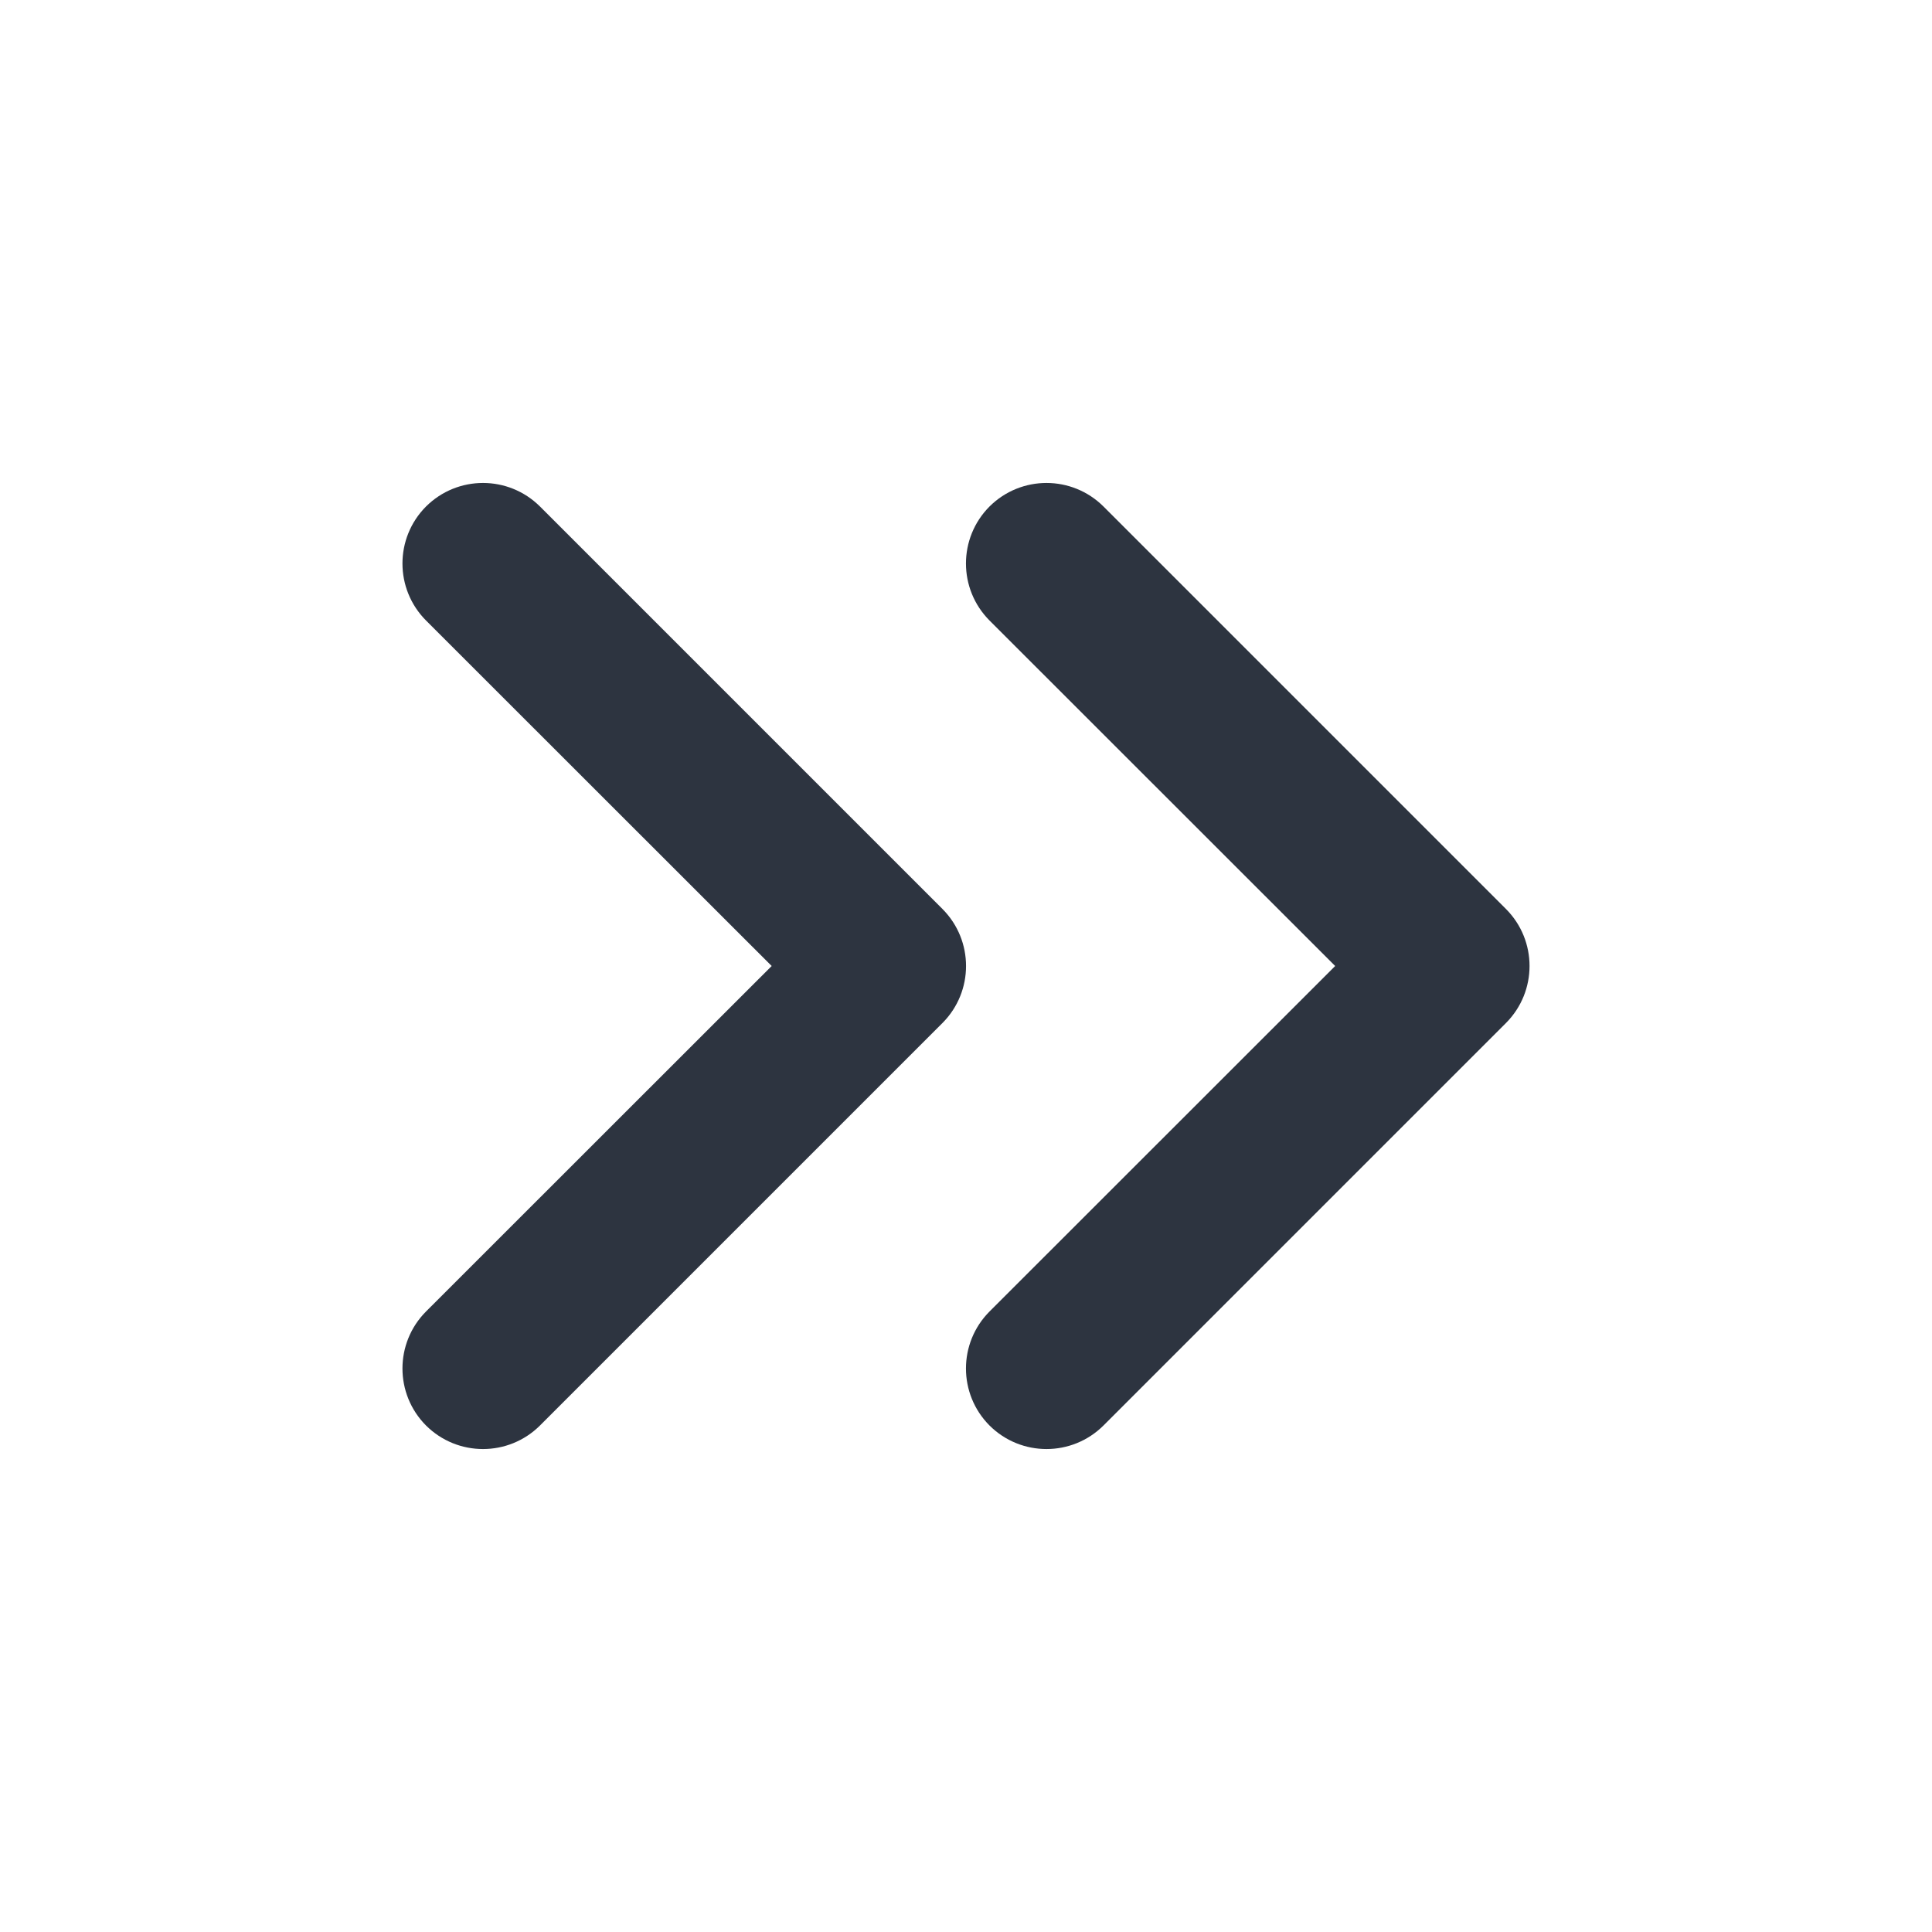
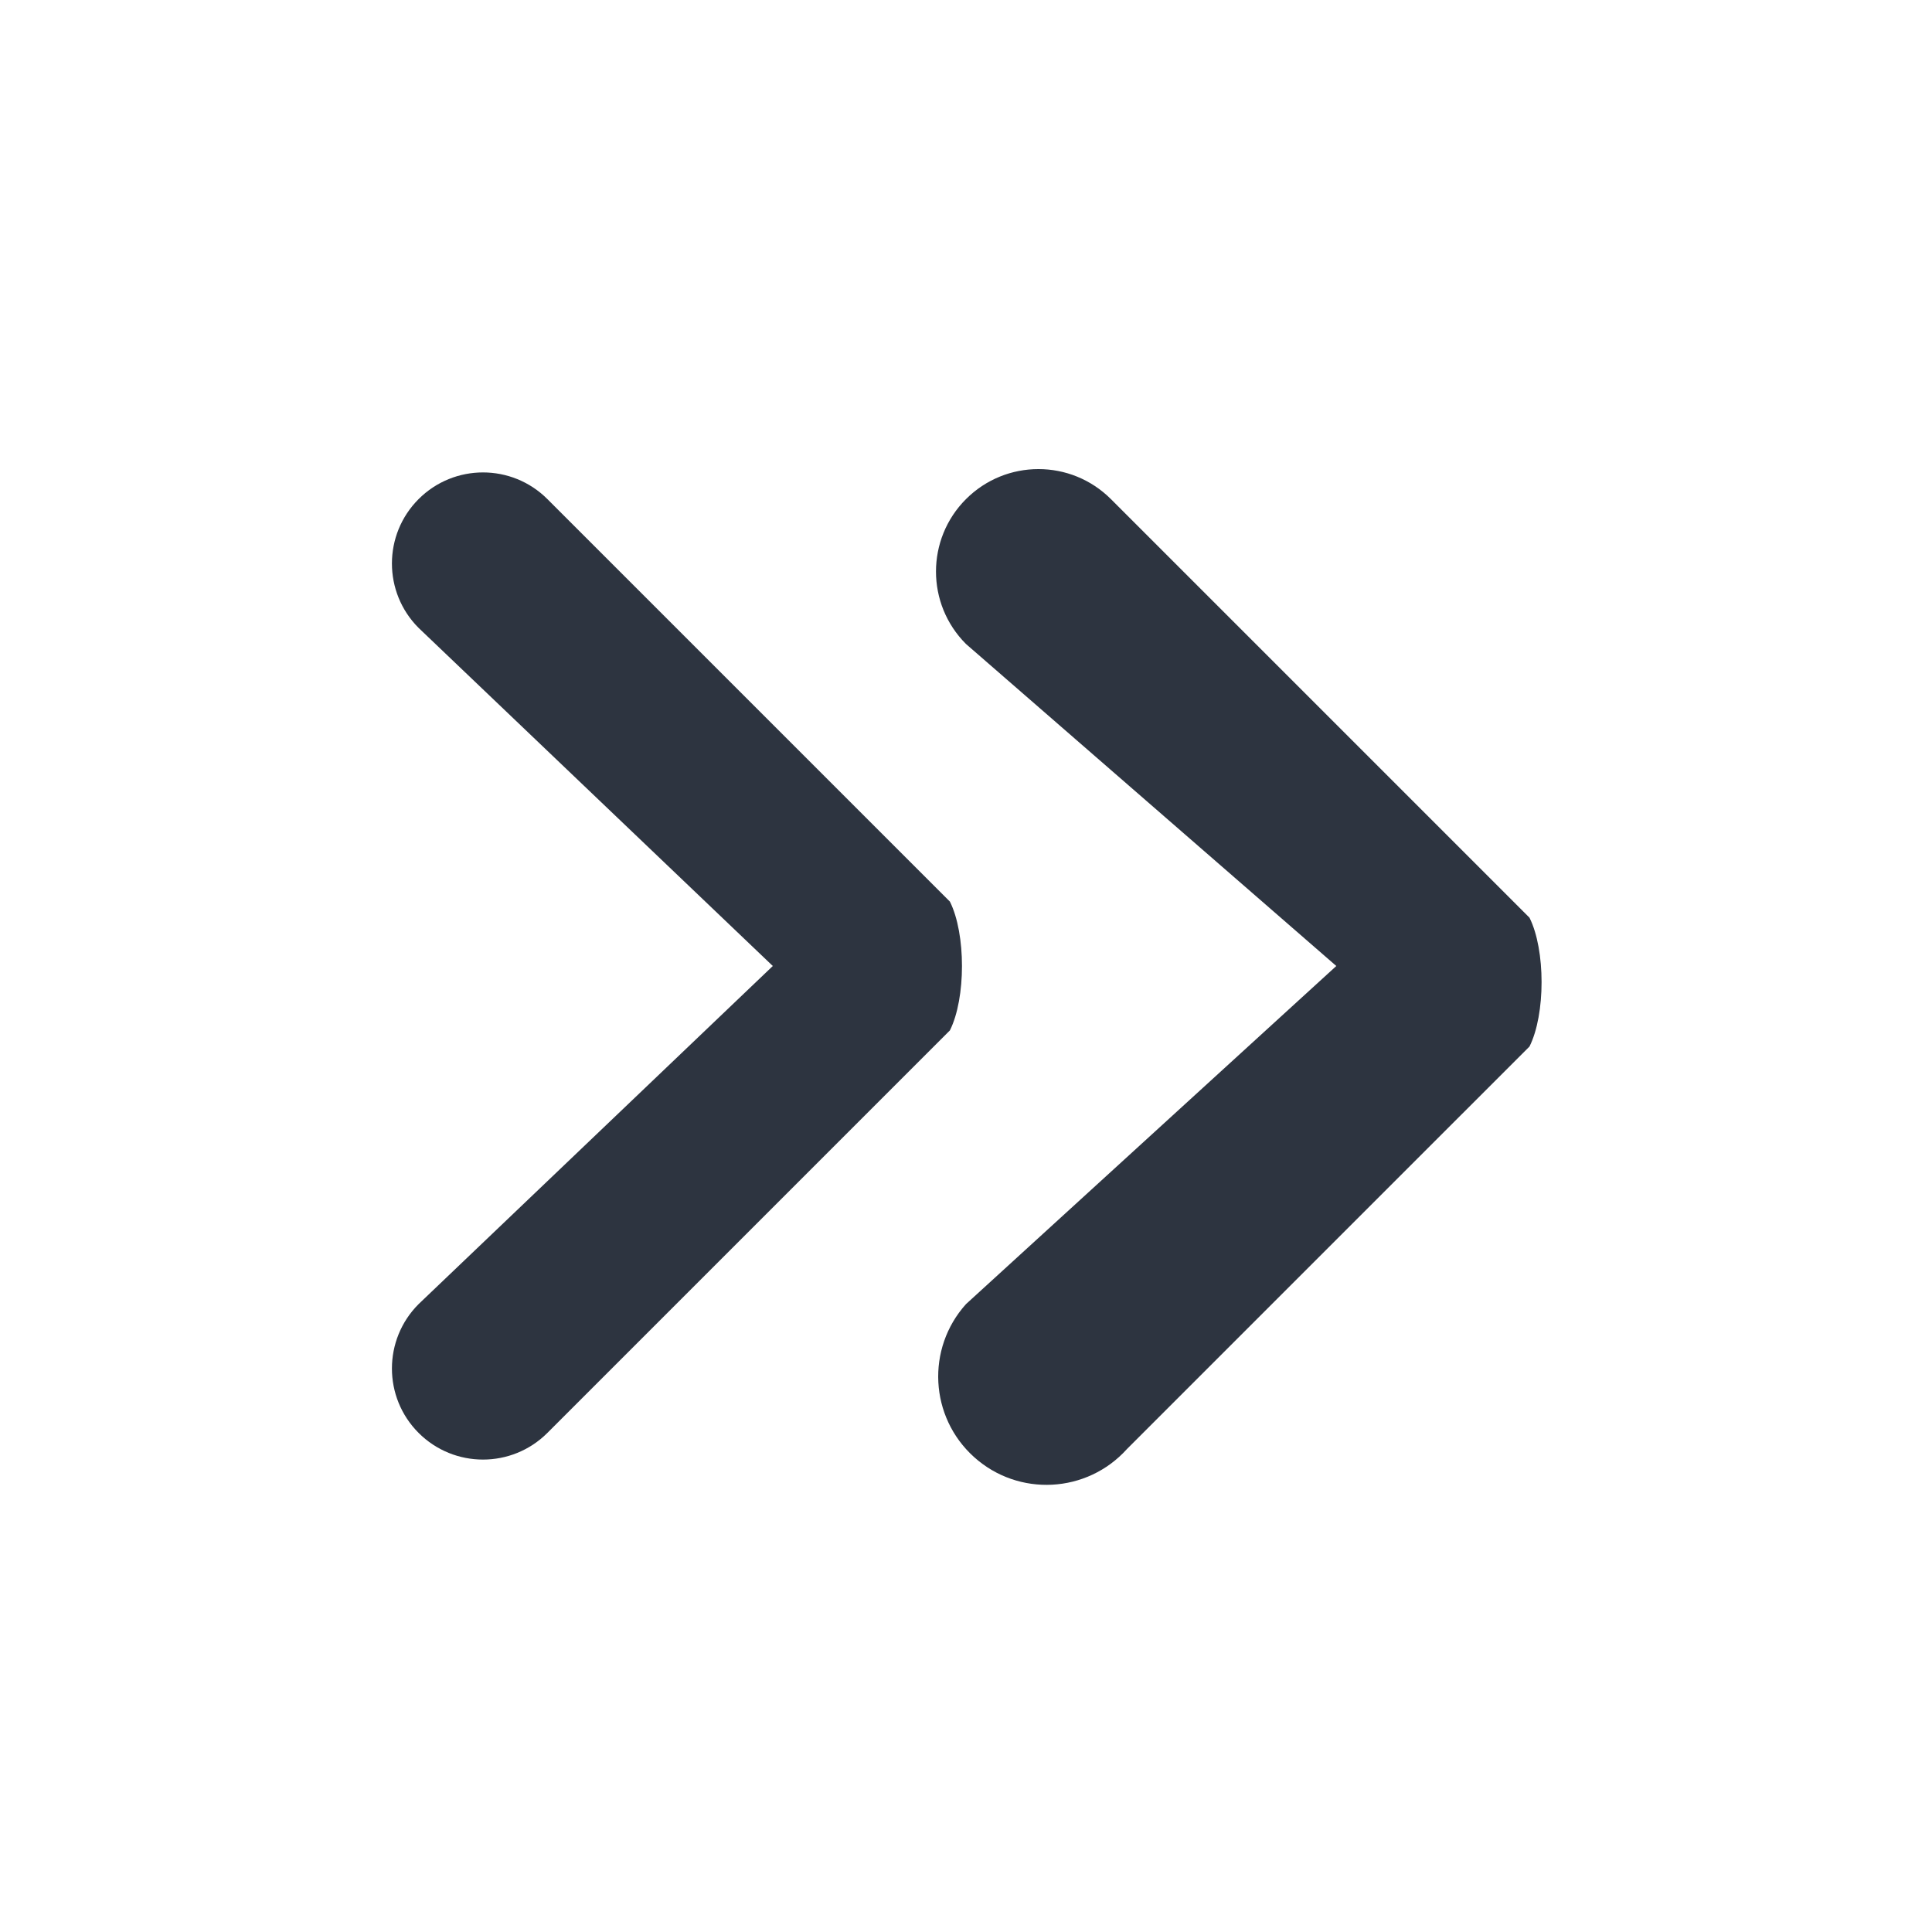
- <svg xmlns="http://www.w3.org/2000/svg" width="12" height="12" viewBox="0 0 12 12" fill="none">
-   <path fill-rule="evenodd" clip-rule="evenodd" d="M3.354 3.146C3.158 2.951 2.842 2.951 2.646 3.146C2.451 3.342 2.451 3.658 2.646 3.854L4.793 6L2.646 8.146C2.451 8.342 2.451 8.658 2.646 8.854C2.842 9.049 3.158 9.049 3.354 8.854L5.854 6.354C6.049 6.158 6.049 5.842 5.854 5.646L3.354 3.146ZM6.854 3.146C6.658 2.951 6.342 2.951 6.146 3.146C5.951 3.342 5.951 3.658 6.146 3.854L8.293 6L6.146 8.146C5.951 8.342 5.951 8.658 6.146 8.854C6.342 9.049 6.658 9.049 6.854 8.854L9.354 6.354C9.549 6.158 9.549 5.842 9.354 5.646L6.854 3.146Z" fill="#2D3440" />
+ <svg xmlns="http://www.w3.org/2000/svg" width="12" height="12" fill="none">
+   <path fill="#2D3440" fill-rule="evenodd" d="M3.4 3.1a.5.5 0 1 0-.8.8L4.8 6 2.6 8.1a.5.5 0 1 0 .8.8l2.5-2.5c.1-.2.1-.6 0-.8L3.4 3.1Zm3.5 0A.5.5 0 1 0 6 4L8.3 6 6 8.1A.5.5 0 1 0 7 9l2.5-2.5c.1-.2.1-.6 0-.8L6.9 3.1Z" clip-rule="evenodd" />
</svg>
